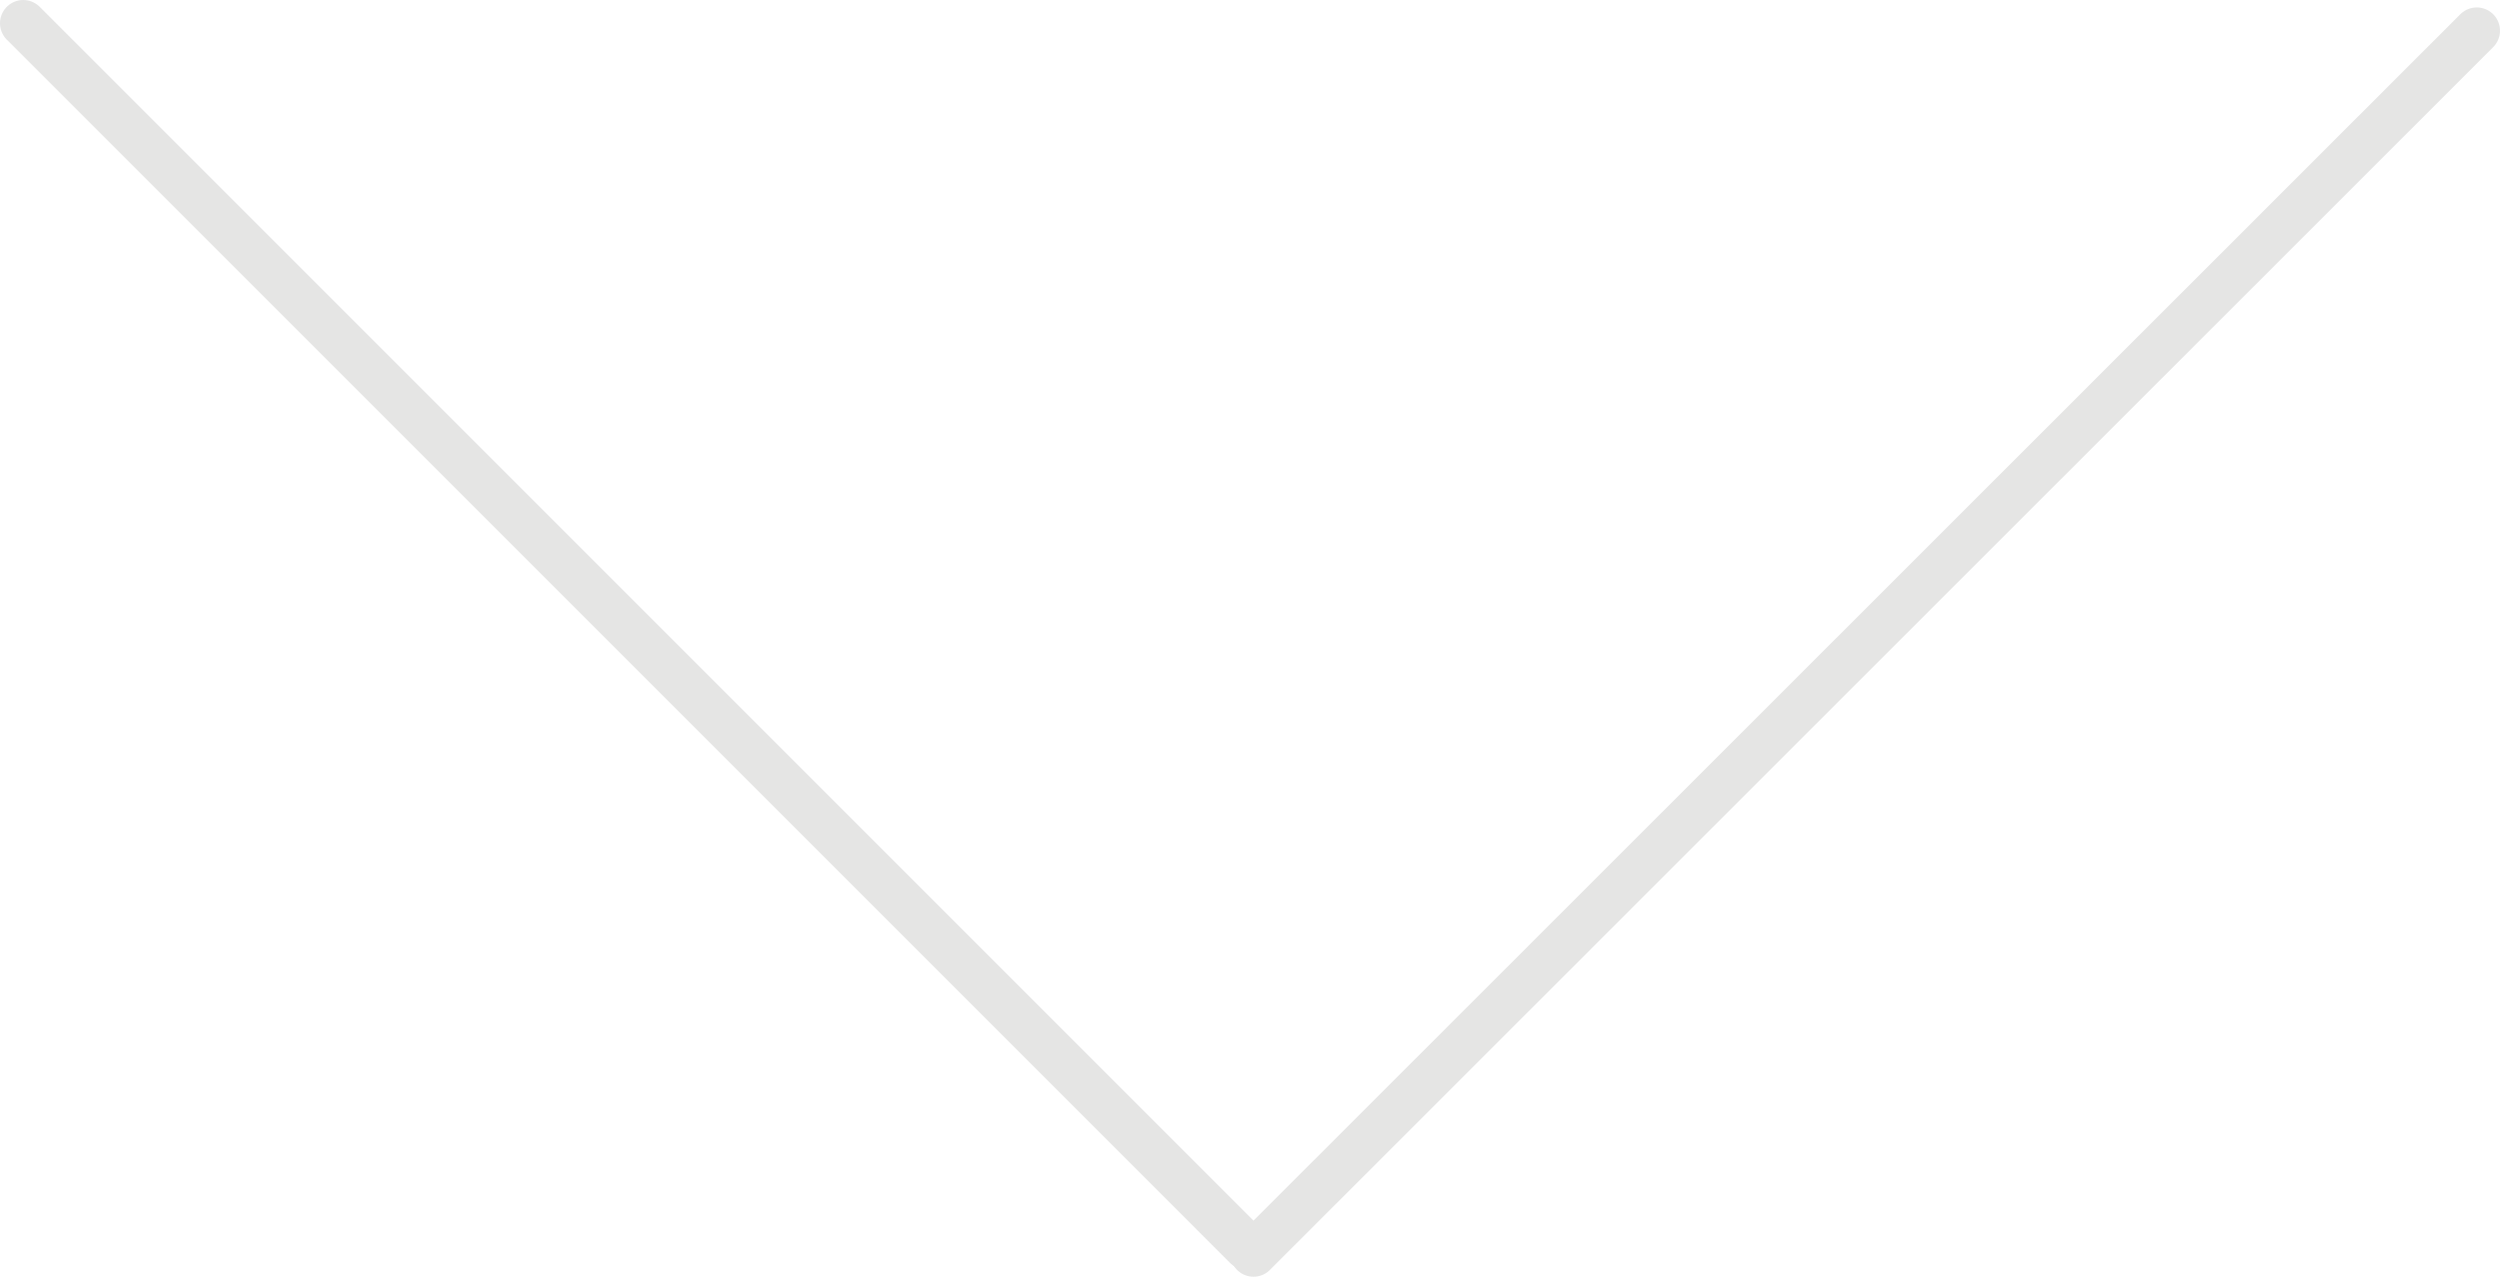
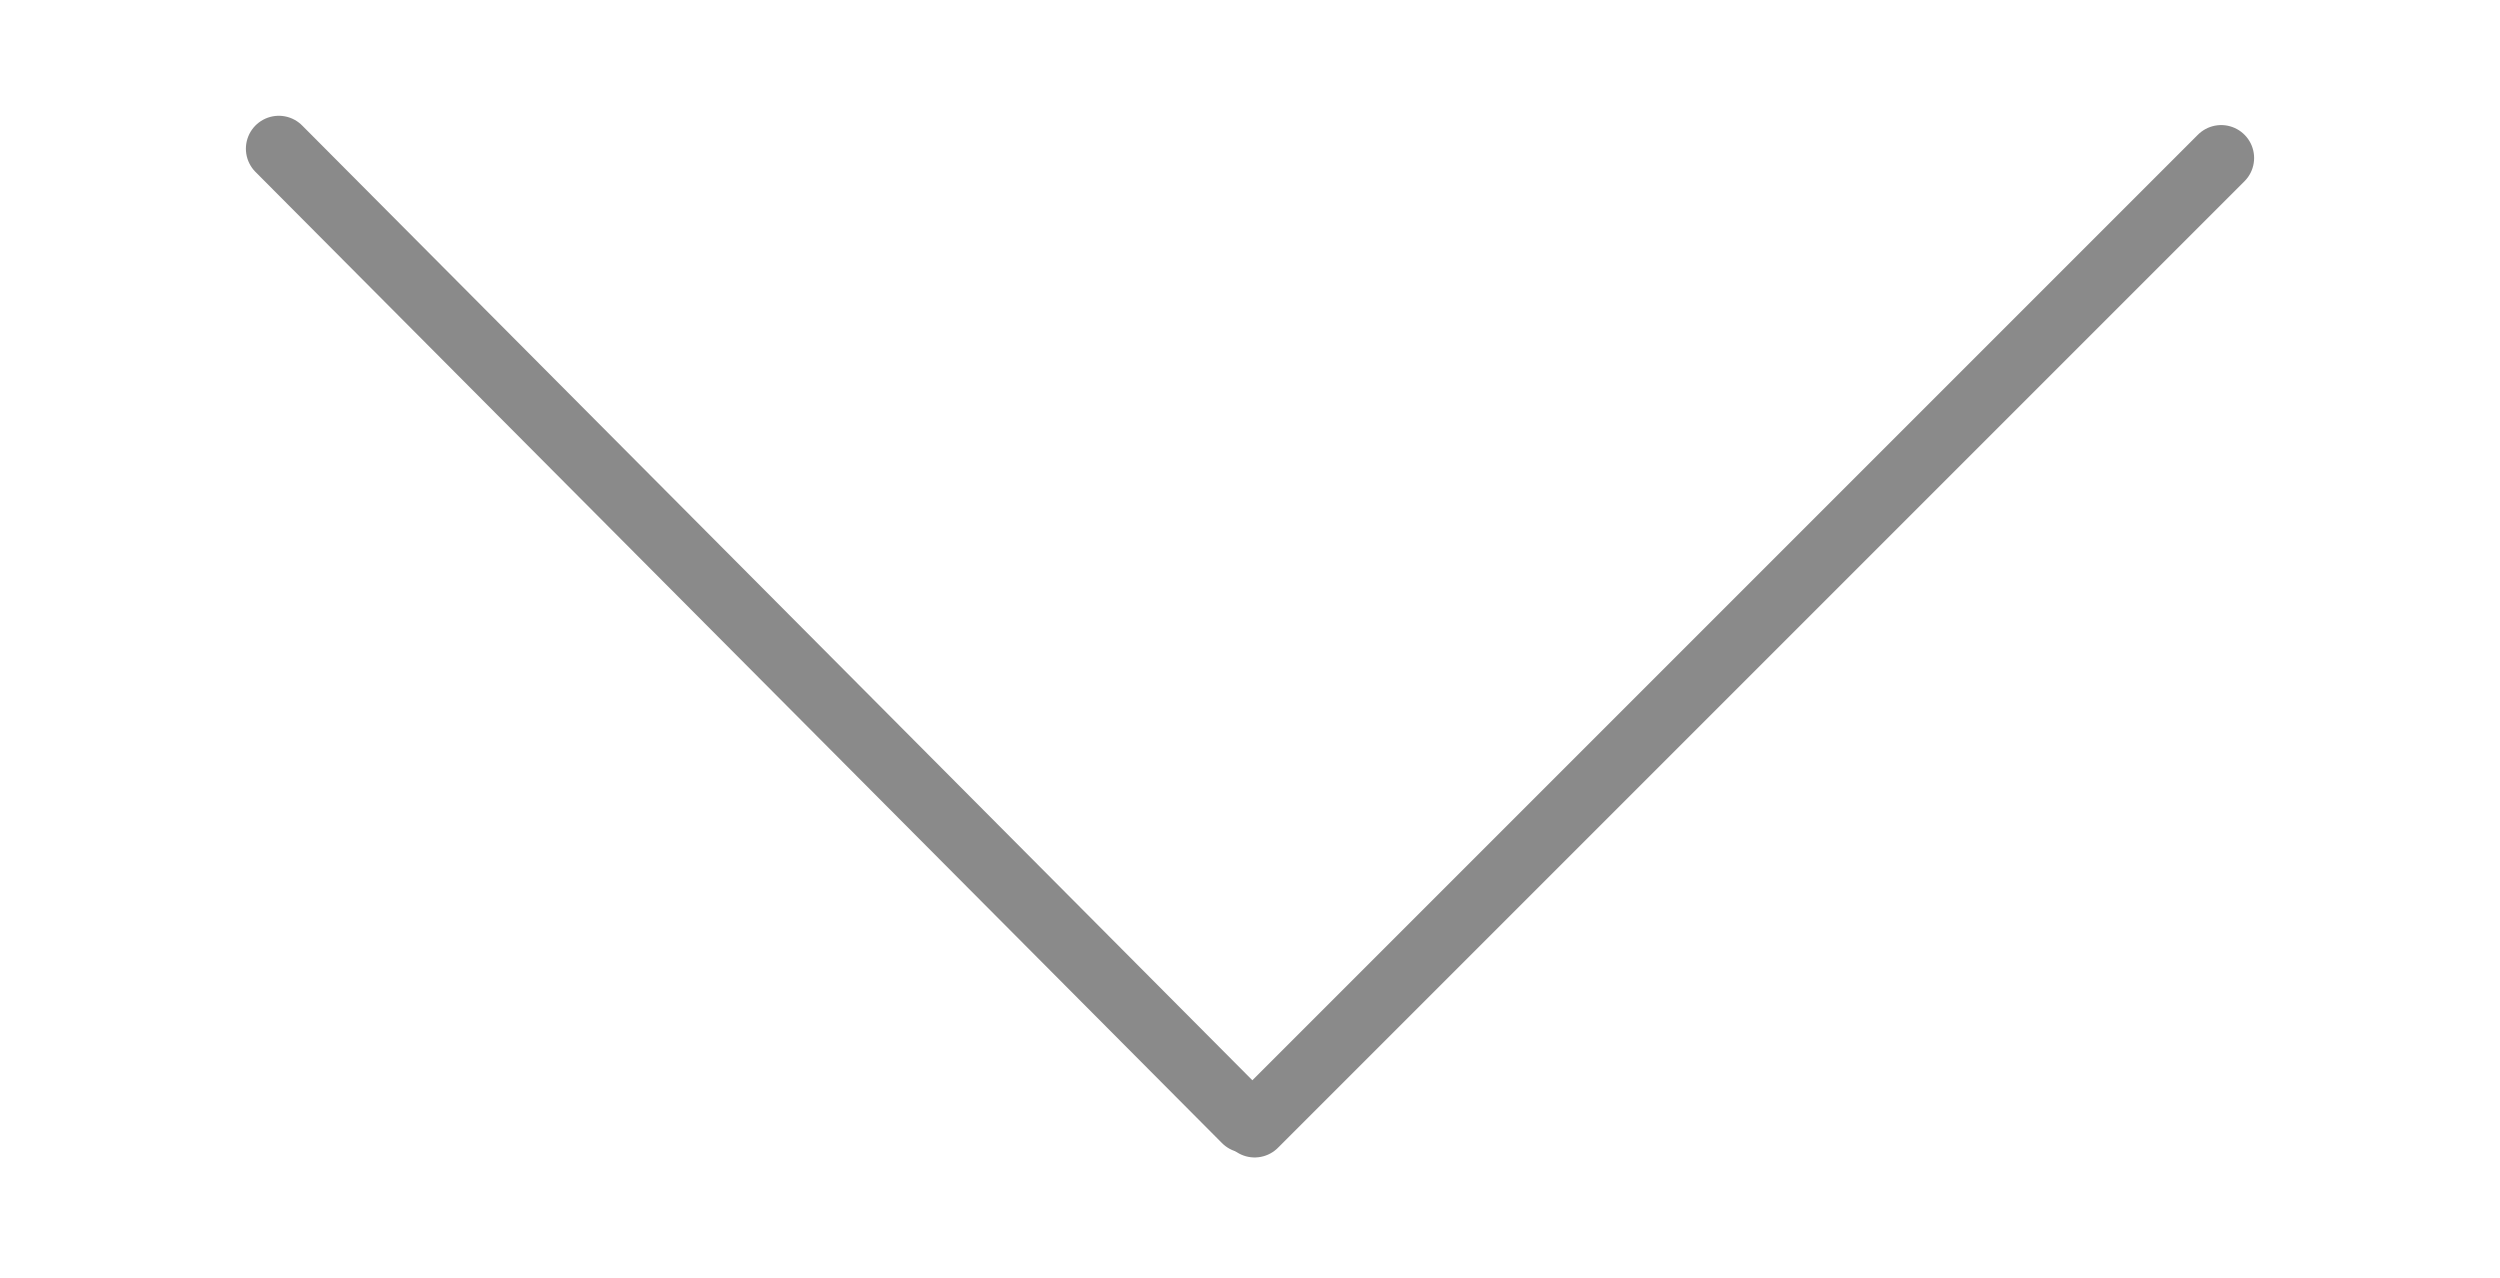
- <svg xmlns="http://www.w3.org/2000/svg" viewBox="0 0 53.79 27.47">
-   <defs>
-     <style>.cls-1{opacity:0.5;}.cls-2,.cls-3{fill:none;stroke:#cbcbca;stroke-linecap:round;}</style>
-   </defs>
-   <g id="Layer_2" data-name="Layer 2">
-     <g id="Layer_1-2" data-name="Layer 1">
-       <g class="cls-1">
-         <line class="cls-2" x1="53.29" y1="0.66" x2="26.97" y2="26.97" />
-         <line class="cls-3" x1="26.82" y1="26.82" x2="0.5" y2="0.5" />
+ <svg xmlns="http://www.w3.org/2000/svg" version="1.1" id="Layer_1" x="0px" y="0px" viewBox="0 0 53.8 27.5" style="enable-background:new 0 0 53.8 27.5;" xml:space="preserve">
+   <style type="text/css">
+ 	.st0{opacity:0.5;}
+ 	.st1{fill:none;stroke:#161616;stroke-width:1.417;stroke-linecap:round;}
+ </style>
+   <g>
+     <g id="Layer_1-2">
+       <g class="st0">
+         <line class="st1" x1="47.8" y1="3.4" x2="27" y2="24.2" />
+         <line class="st1" x1="26.8" y1="24.1" x2="6" y2="3.2" />
      </g>
    </g>
  </g>
</svg>
